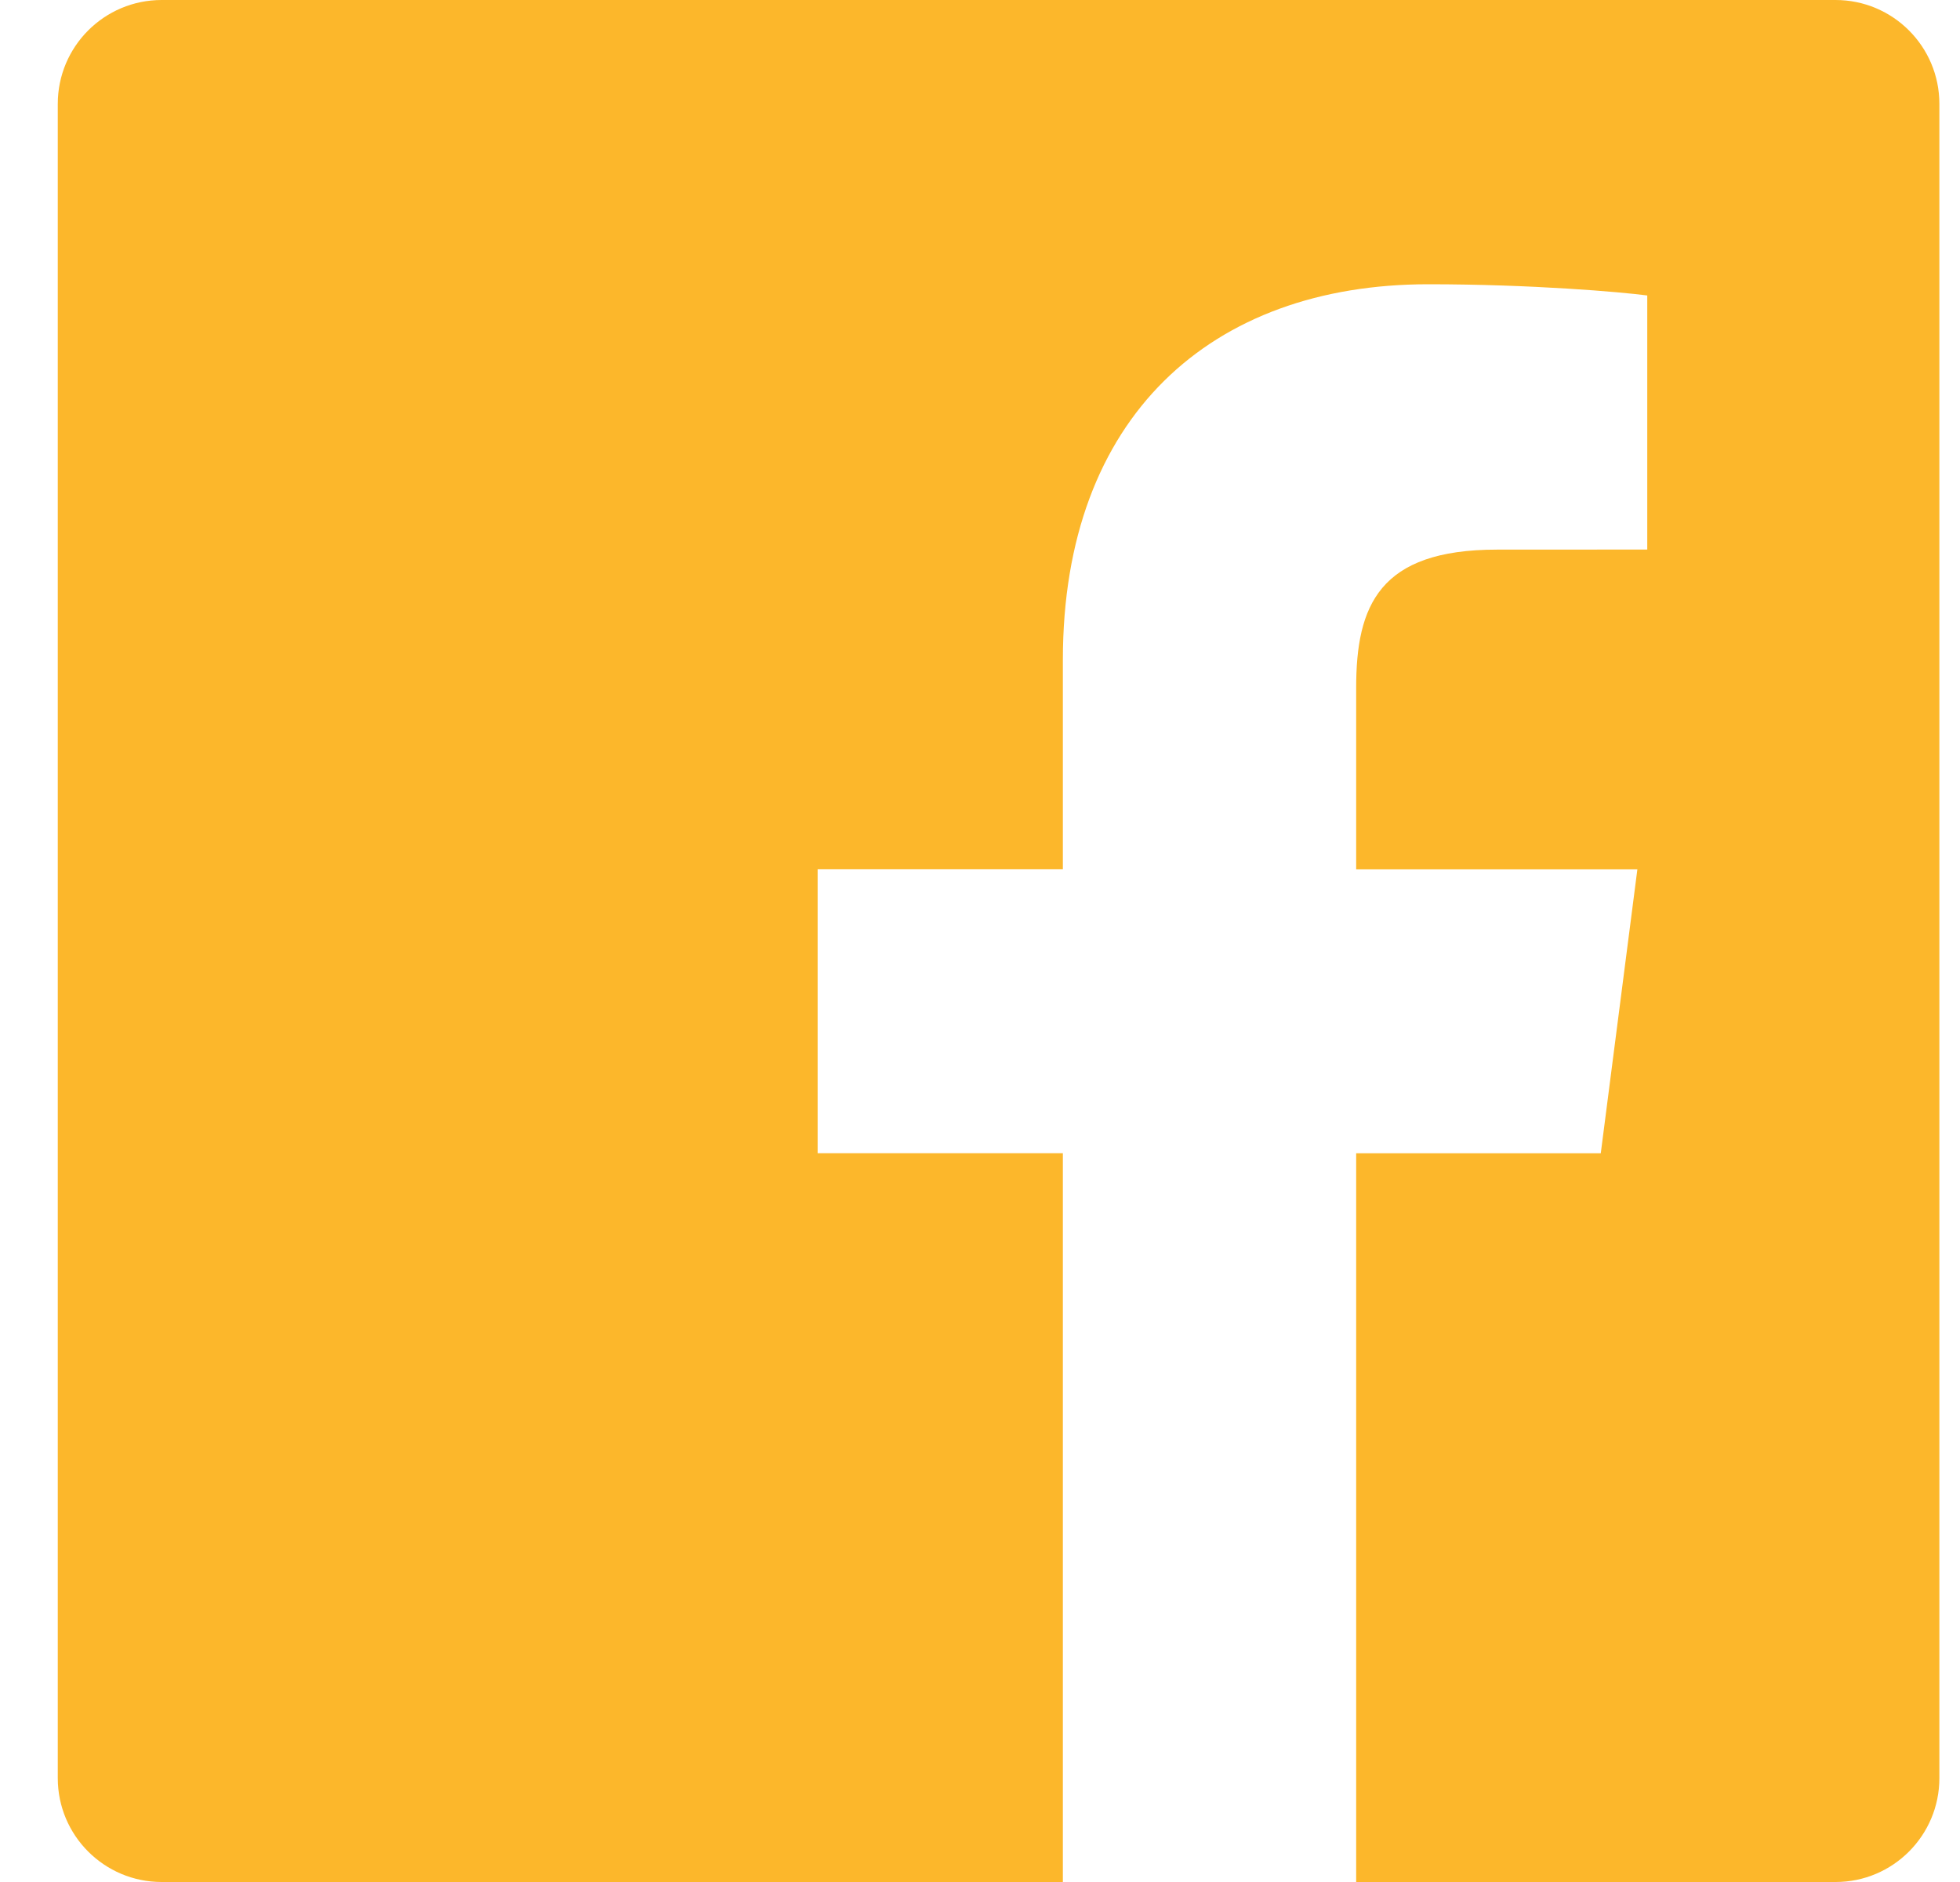
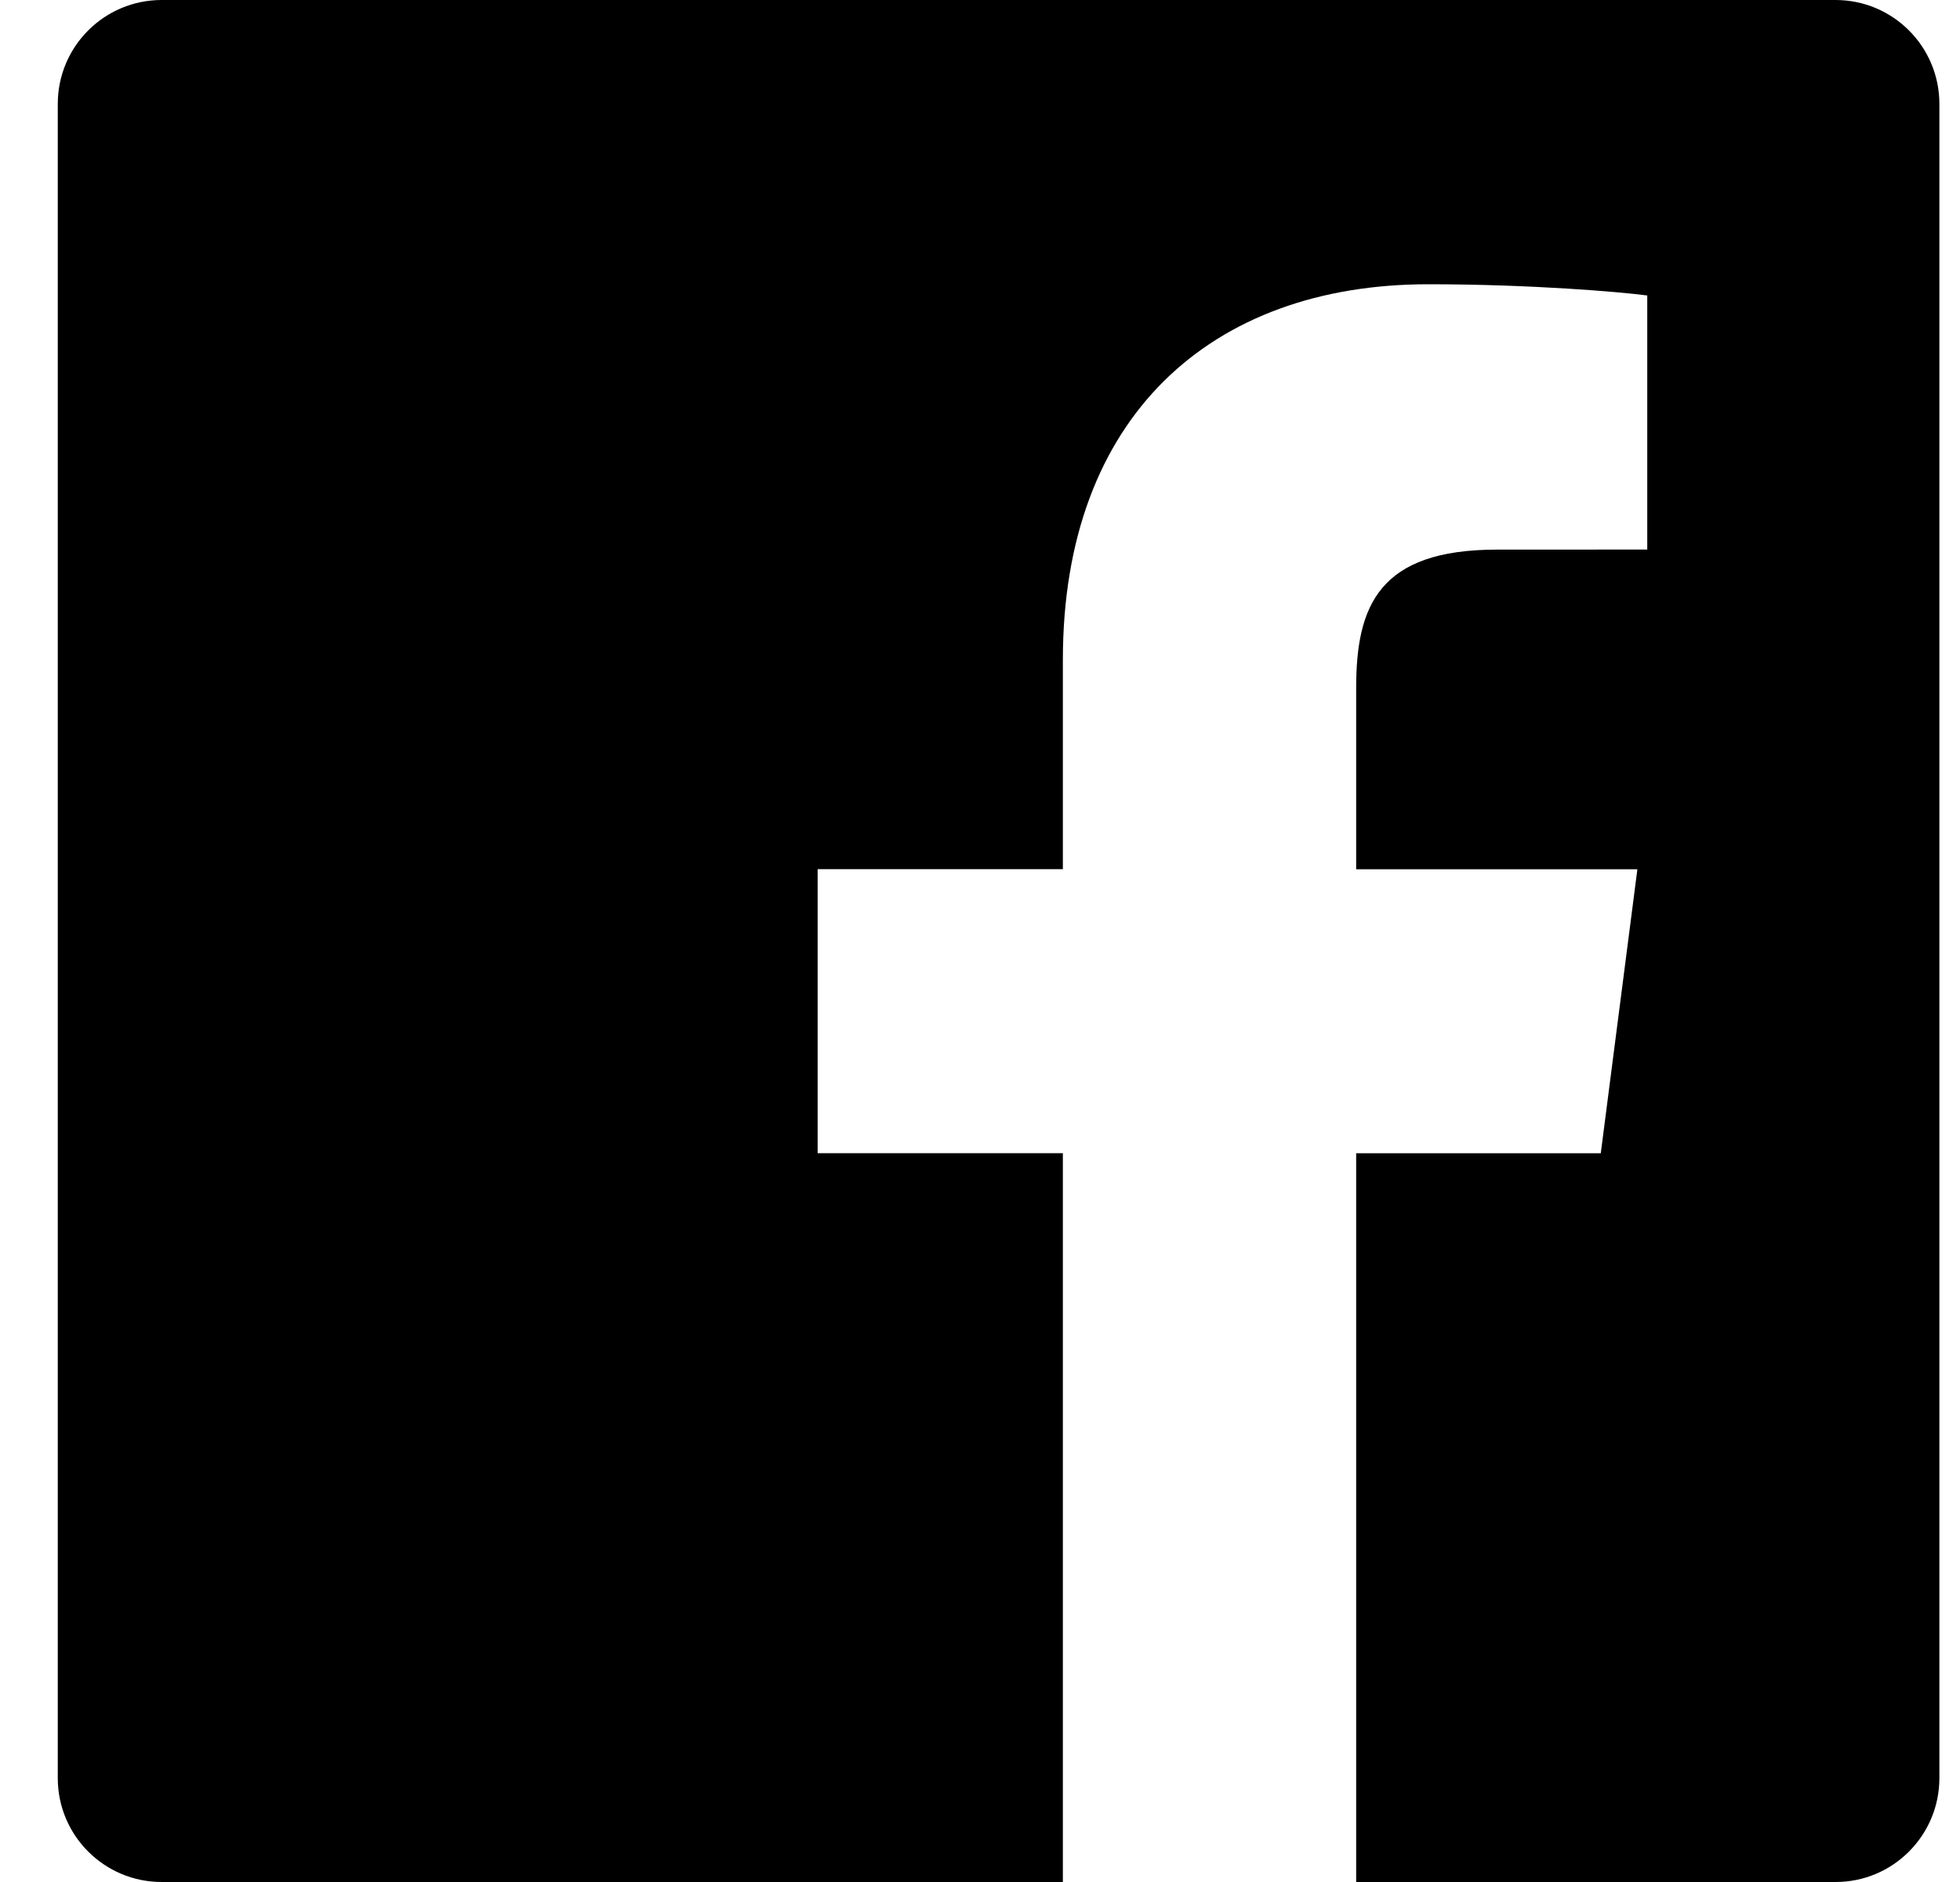
<svg xmlns="http://www.w3.org/2000/svg" width="25" height="24" viewBox="0 0 25 24" fill="none">
-   <path d="M23.412 0H2.062C1.33 0 0.737 0.593 0.737 1.325V22.676C0.737 23.407 1.33 24 2.062 24H13.557V14.706H10.429V11.084H13.557V8.413C13.557 5.313 15.45 3.625 18.216 3.625C19.541 3.625 20.679 3.724 21.011 3.768V7.008L19.093 7.009C17.589 7.009 17.298 7.724 17.298 8.772V11.085H20.885L20.418 14.707H17.298V24H23.414C24.144 24 24.737 23.407 24.737 22.675V1.325C24.737 0.593 24.144 0 23.412 0Z" fill="#FCB72B" />
+   <path d="M23.412 0H2.062C1.33 0 0.737 0.593 0.737 1.325V22.676C0.737 23.407 1.33 24 2.062 24H13.557V14.706H10.429V11.084H13.557V8.413C13.557 5.313 15.45 3.625 18.216 3.625C19.541 3.625 20.679 3.724 21.011 3.768V7.008L19.093 7.009C17.589 7.009 17.298 7.724 17.298 8.772V11.085H20.885L20.418 14.707H17.298V24H23.414C24.144 24 24.737 23.407 24.737 22.675V1.325C24.737 0.593 24.144 0 23.412 0Z" fill="currentColor" />
</svg>
